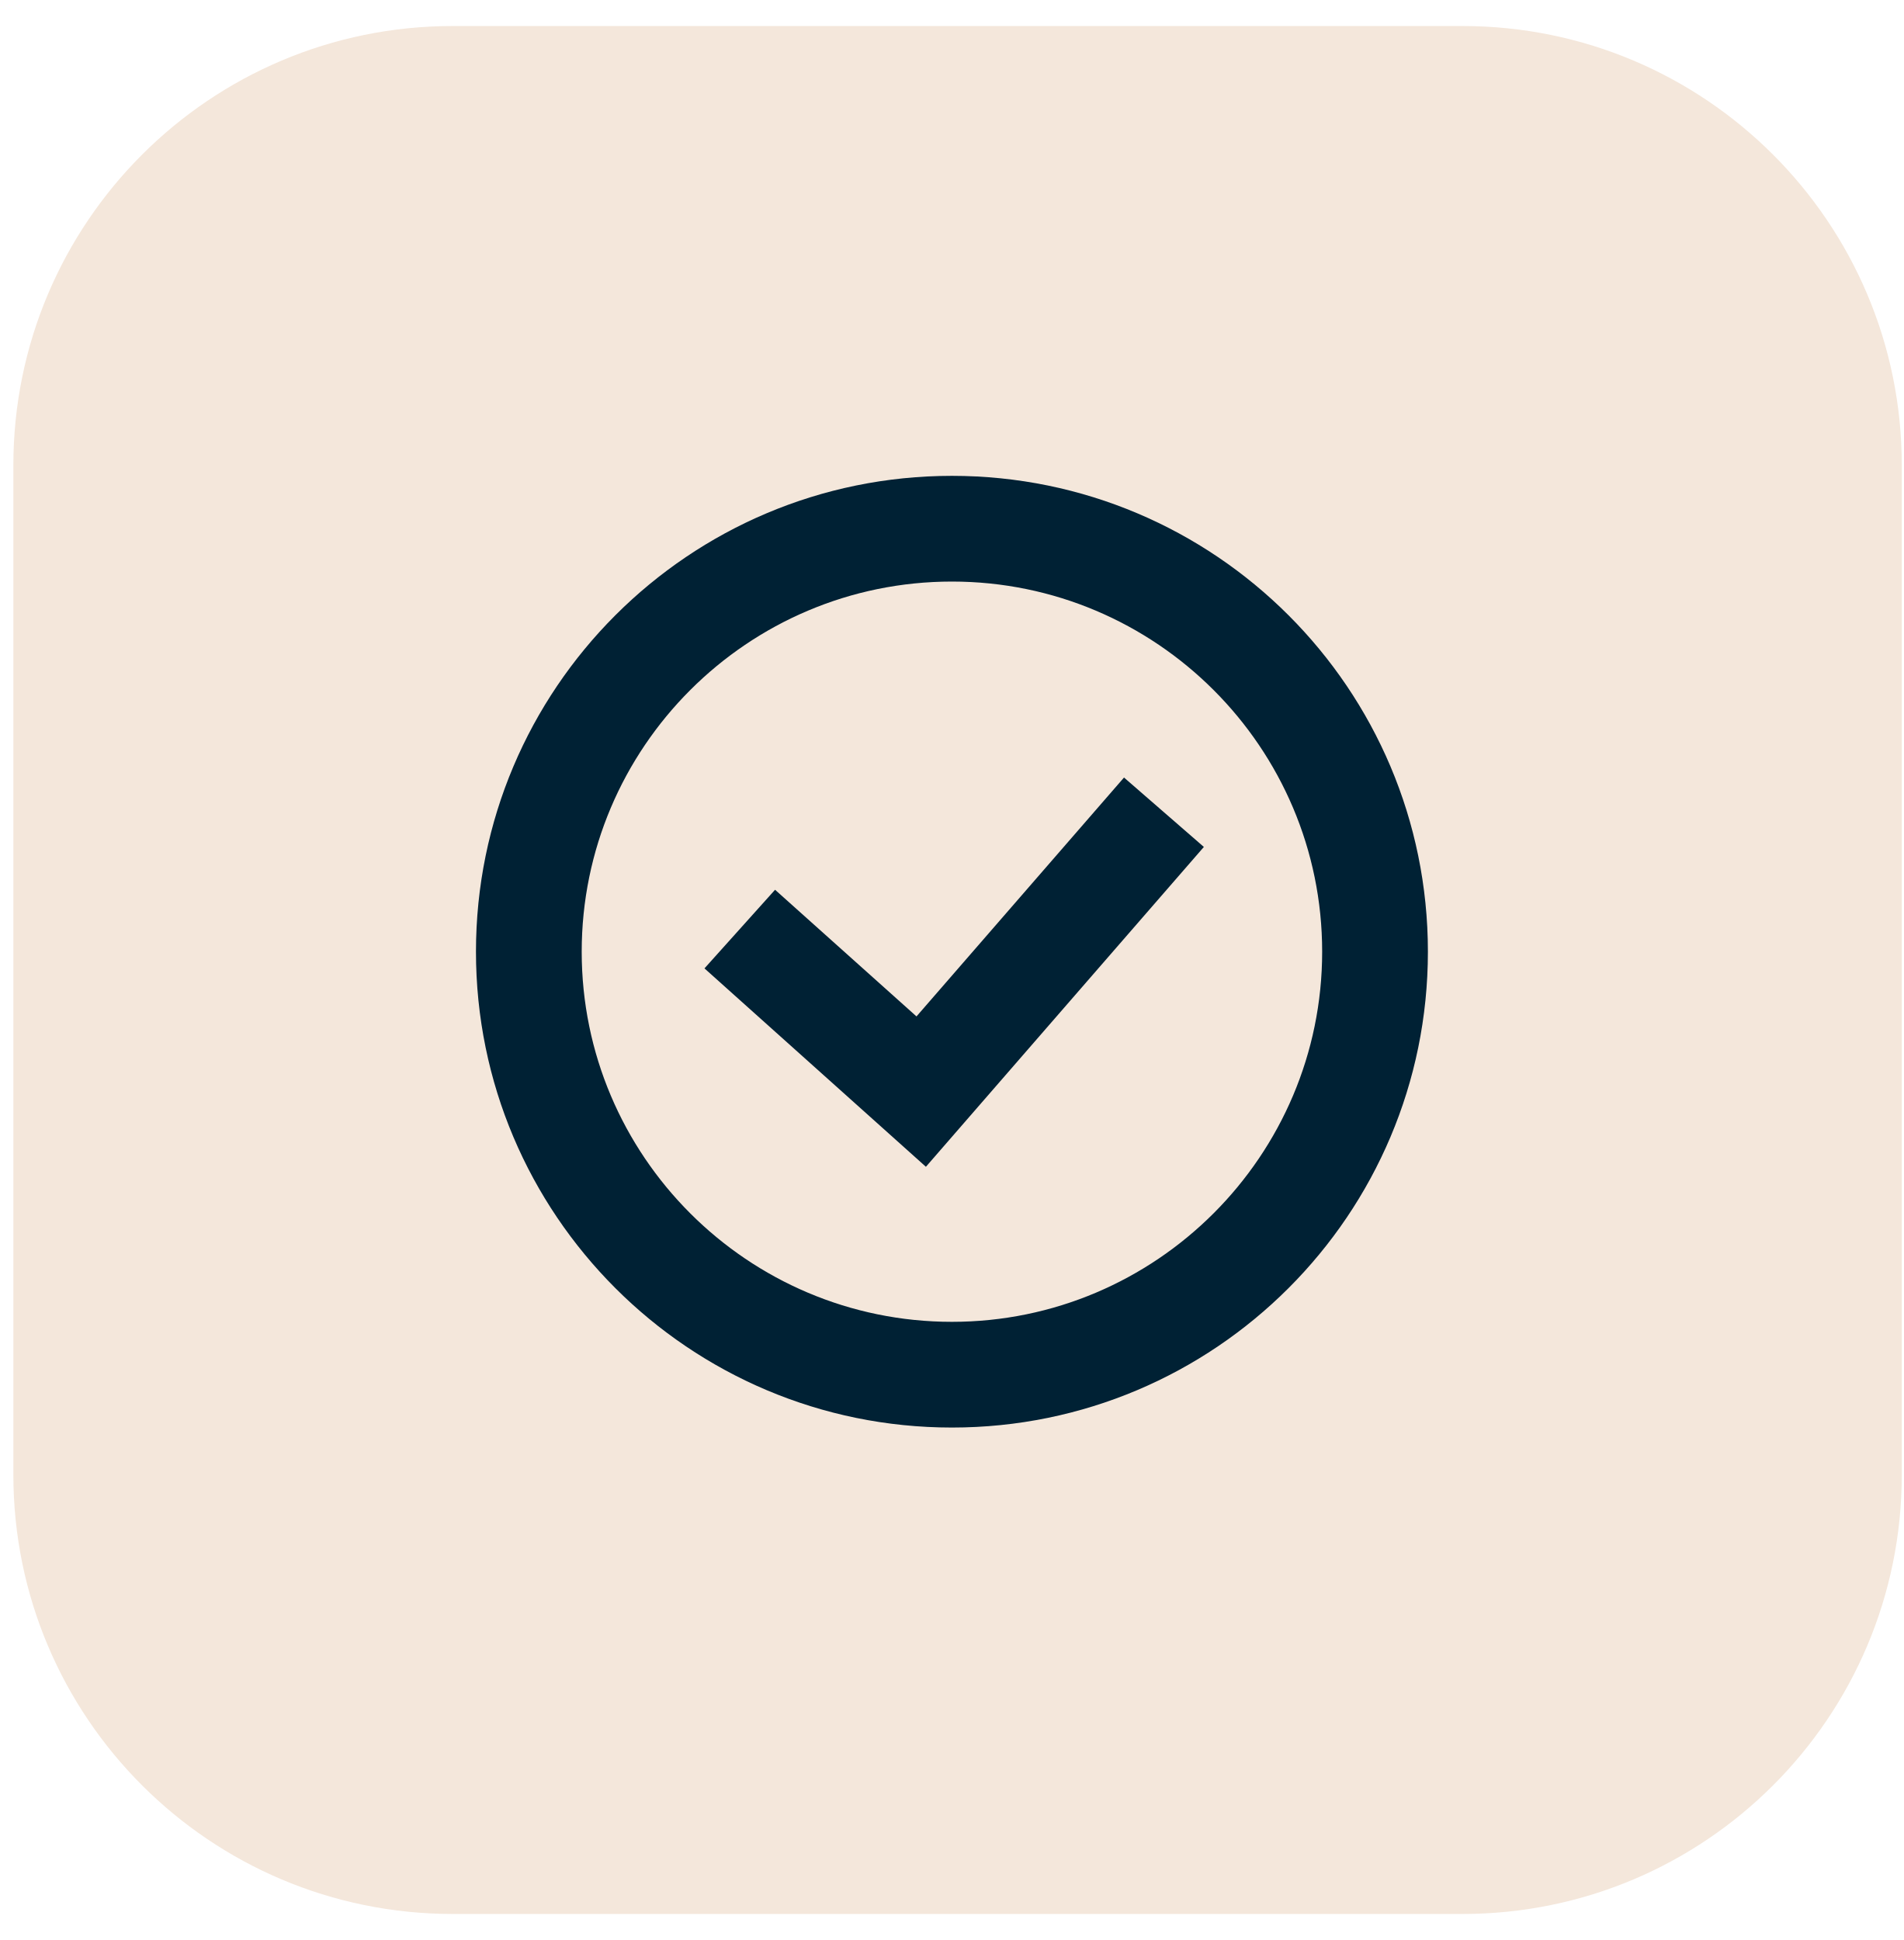
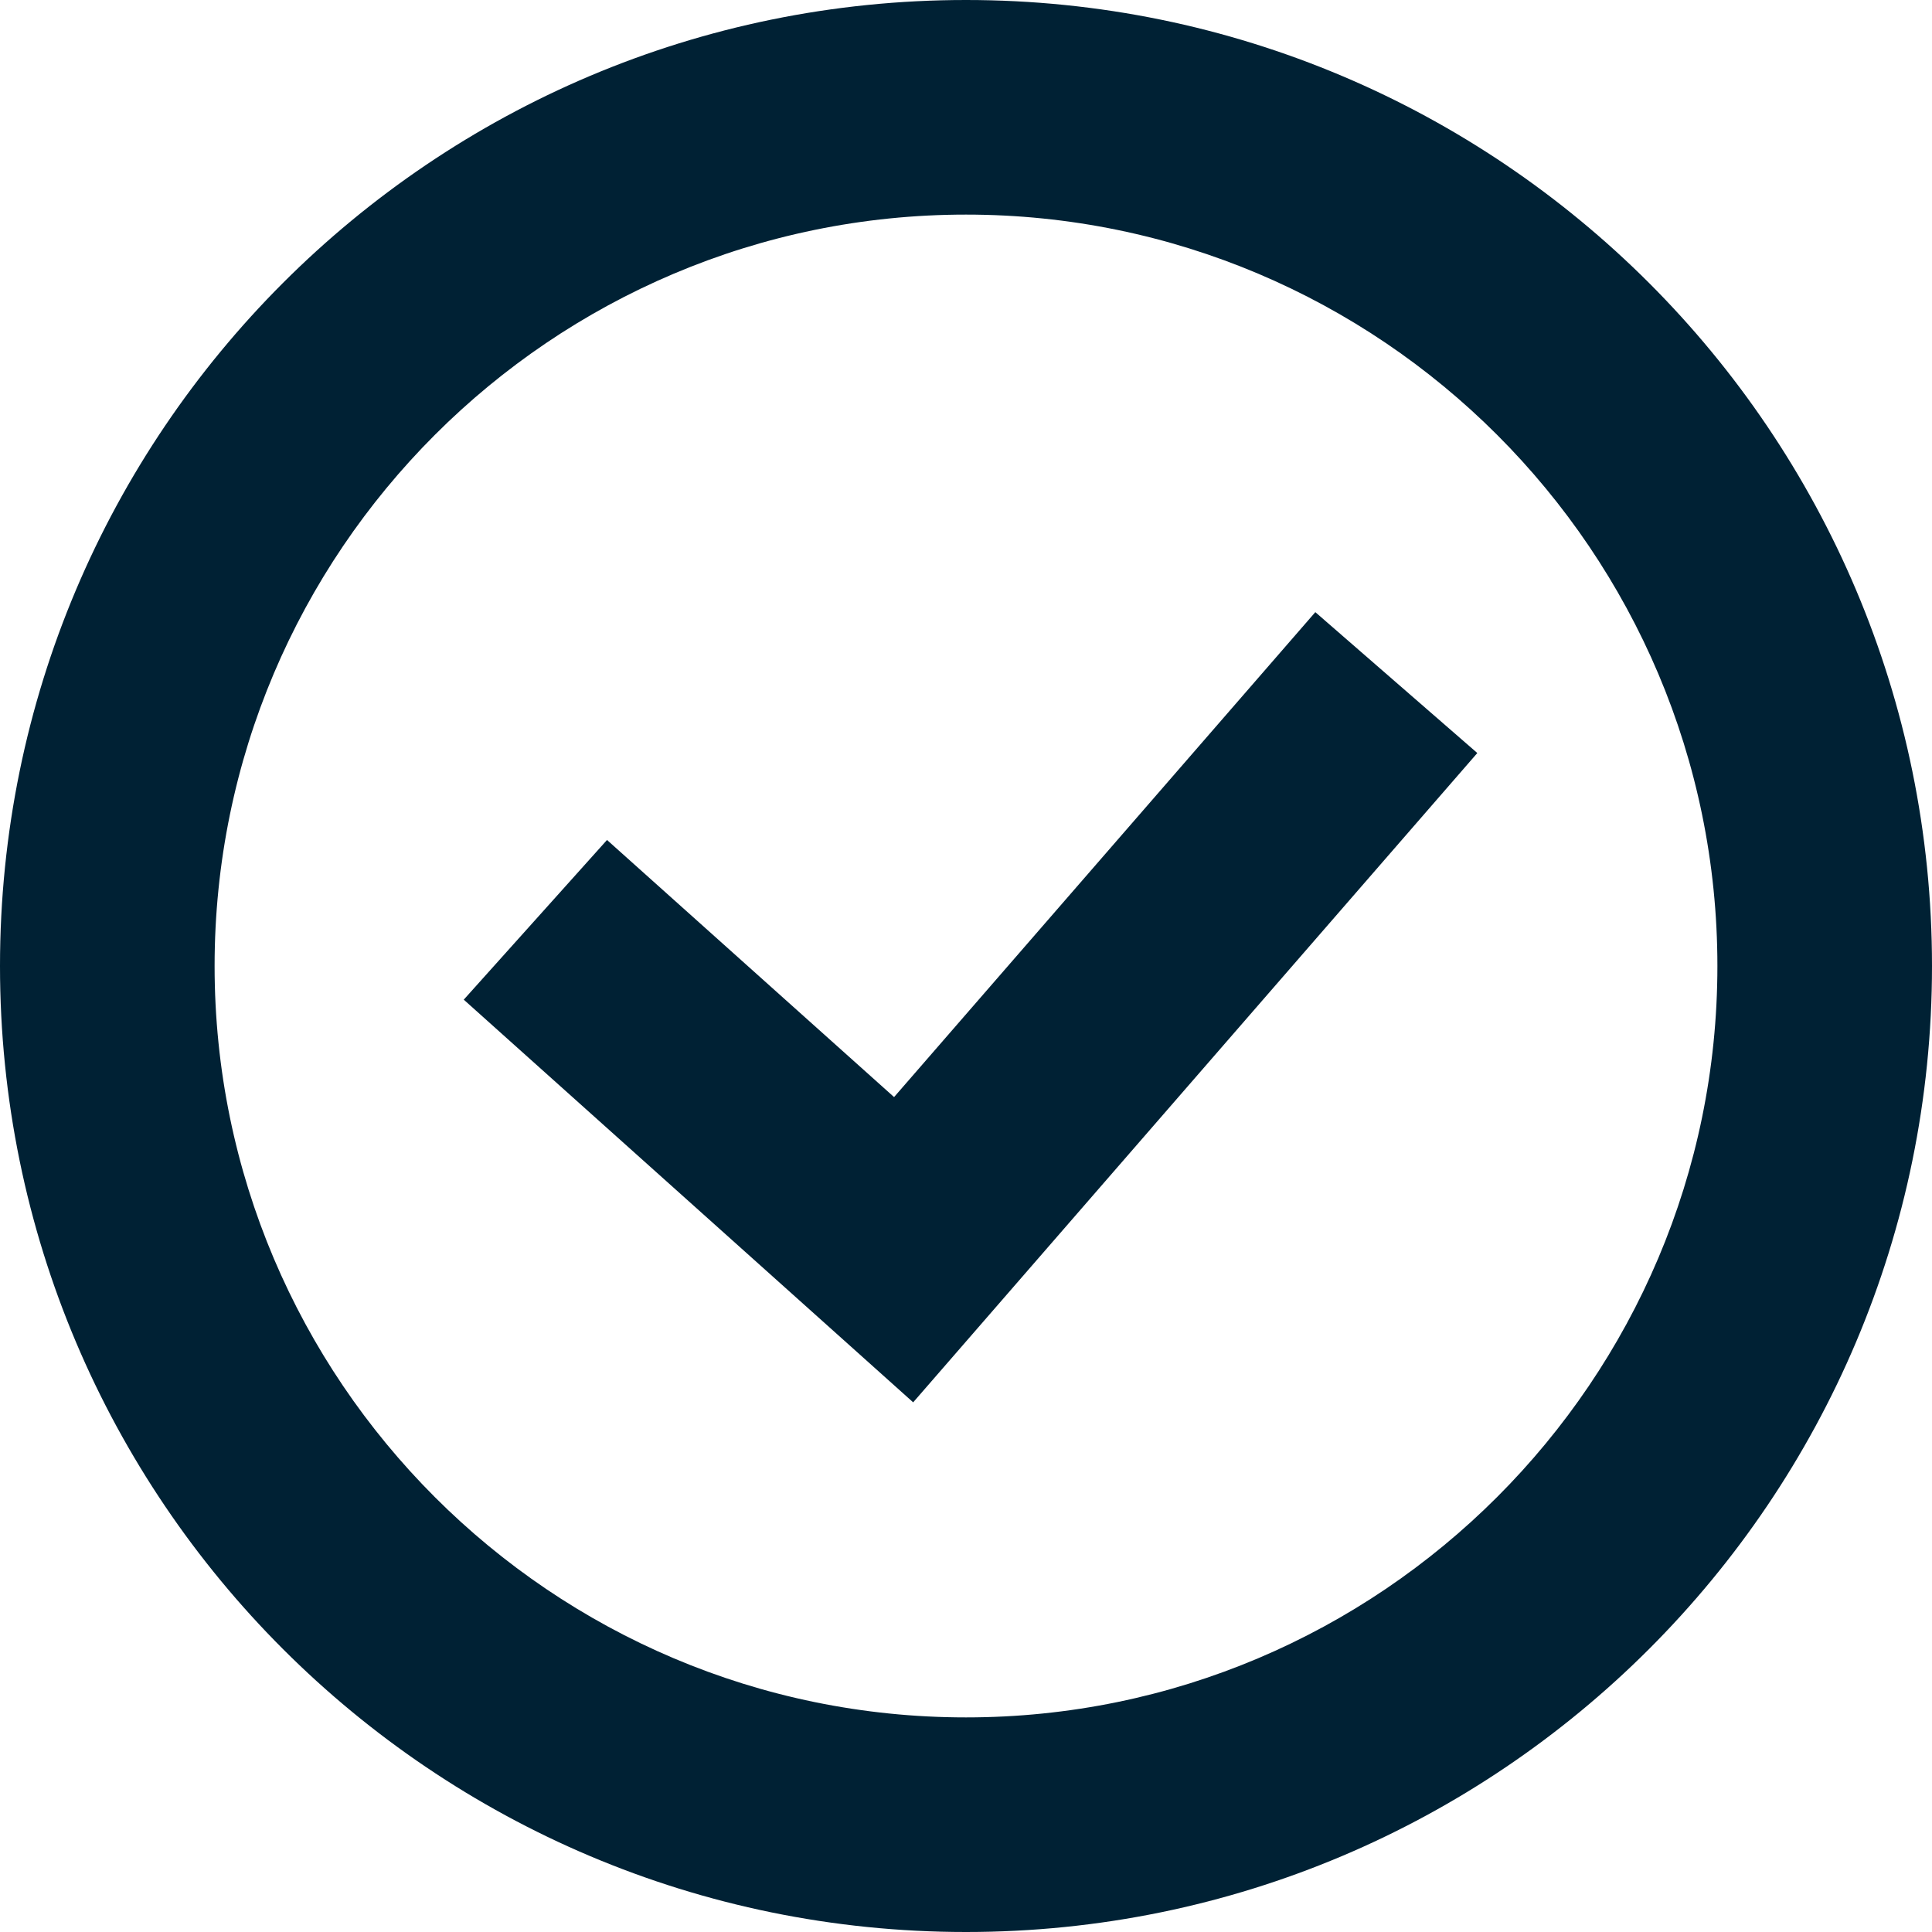
- <svg xmlns="http://www.w3.org/2000/svg" width="52" height="53" viewBox="0 0 52 53" fill="none">
-   <rect x="0.365" y="0.711" width="51.578" height="51.578" rx="12" fill="#F4E7DB" />
-   <path d="M26 13C18.819 13 13 18.823 13 26C13 33.181 18.823 39 26 39C33.178 39 39 33.181 39 26C39 18.819 33.178 13 26 13ZM26 36.112C20.422 36.112 15.888 31.578 15.888 26C15.888 20.422 20.422 15.888 26 15.888C31.578 15.888 36.112 20.422 36.112 26C36.112 31.578 31.574 36.112 26 36.112Z" fill="#002134" />
-   <path d="M25.032 27.768L21.169 24.308L19.241 26.456L25.289 31.876L32.881 23.138L30.7 21.242L25.032 27.768Z" fill="#002134" />
+ <svg xmlns="http://www.w3.org/2000/svg" width="26" height="26" viewBox="0 0 26 26" fill="none">
+   <path d="M13 0C5.819 0 0 5.823 0 13C0 20.181 5.823 26 13 26C20.177 26 26 20.181 26 13C26 5.819 20.177 0 13 0ZM13 23.112C7.422 23.112 2.888 18.578 2.888 13C2.888 7.422 7.422 2.888 13 2.888C18.578 2.888 23.112 7.422 23.112 13C23.112 18.578 18.574 23.112 13 23.112Z" fill="#002134" />
+   <path d="M12.032 14.764L8.169 11.304L6.241 13.453L12.289 18.872L19.881 10.134L17.701 8.238L12.032 14.764Z" fill="#002134" />
</svg>
